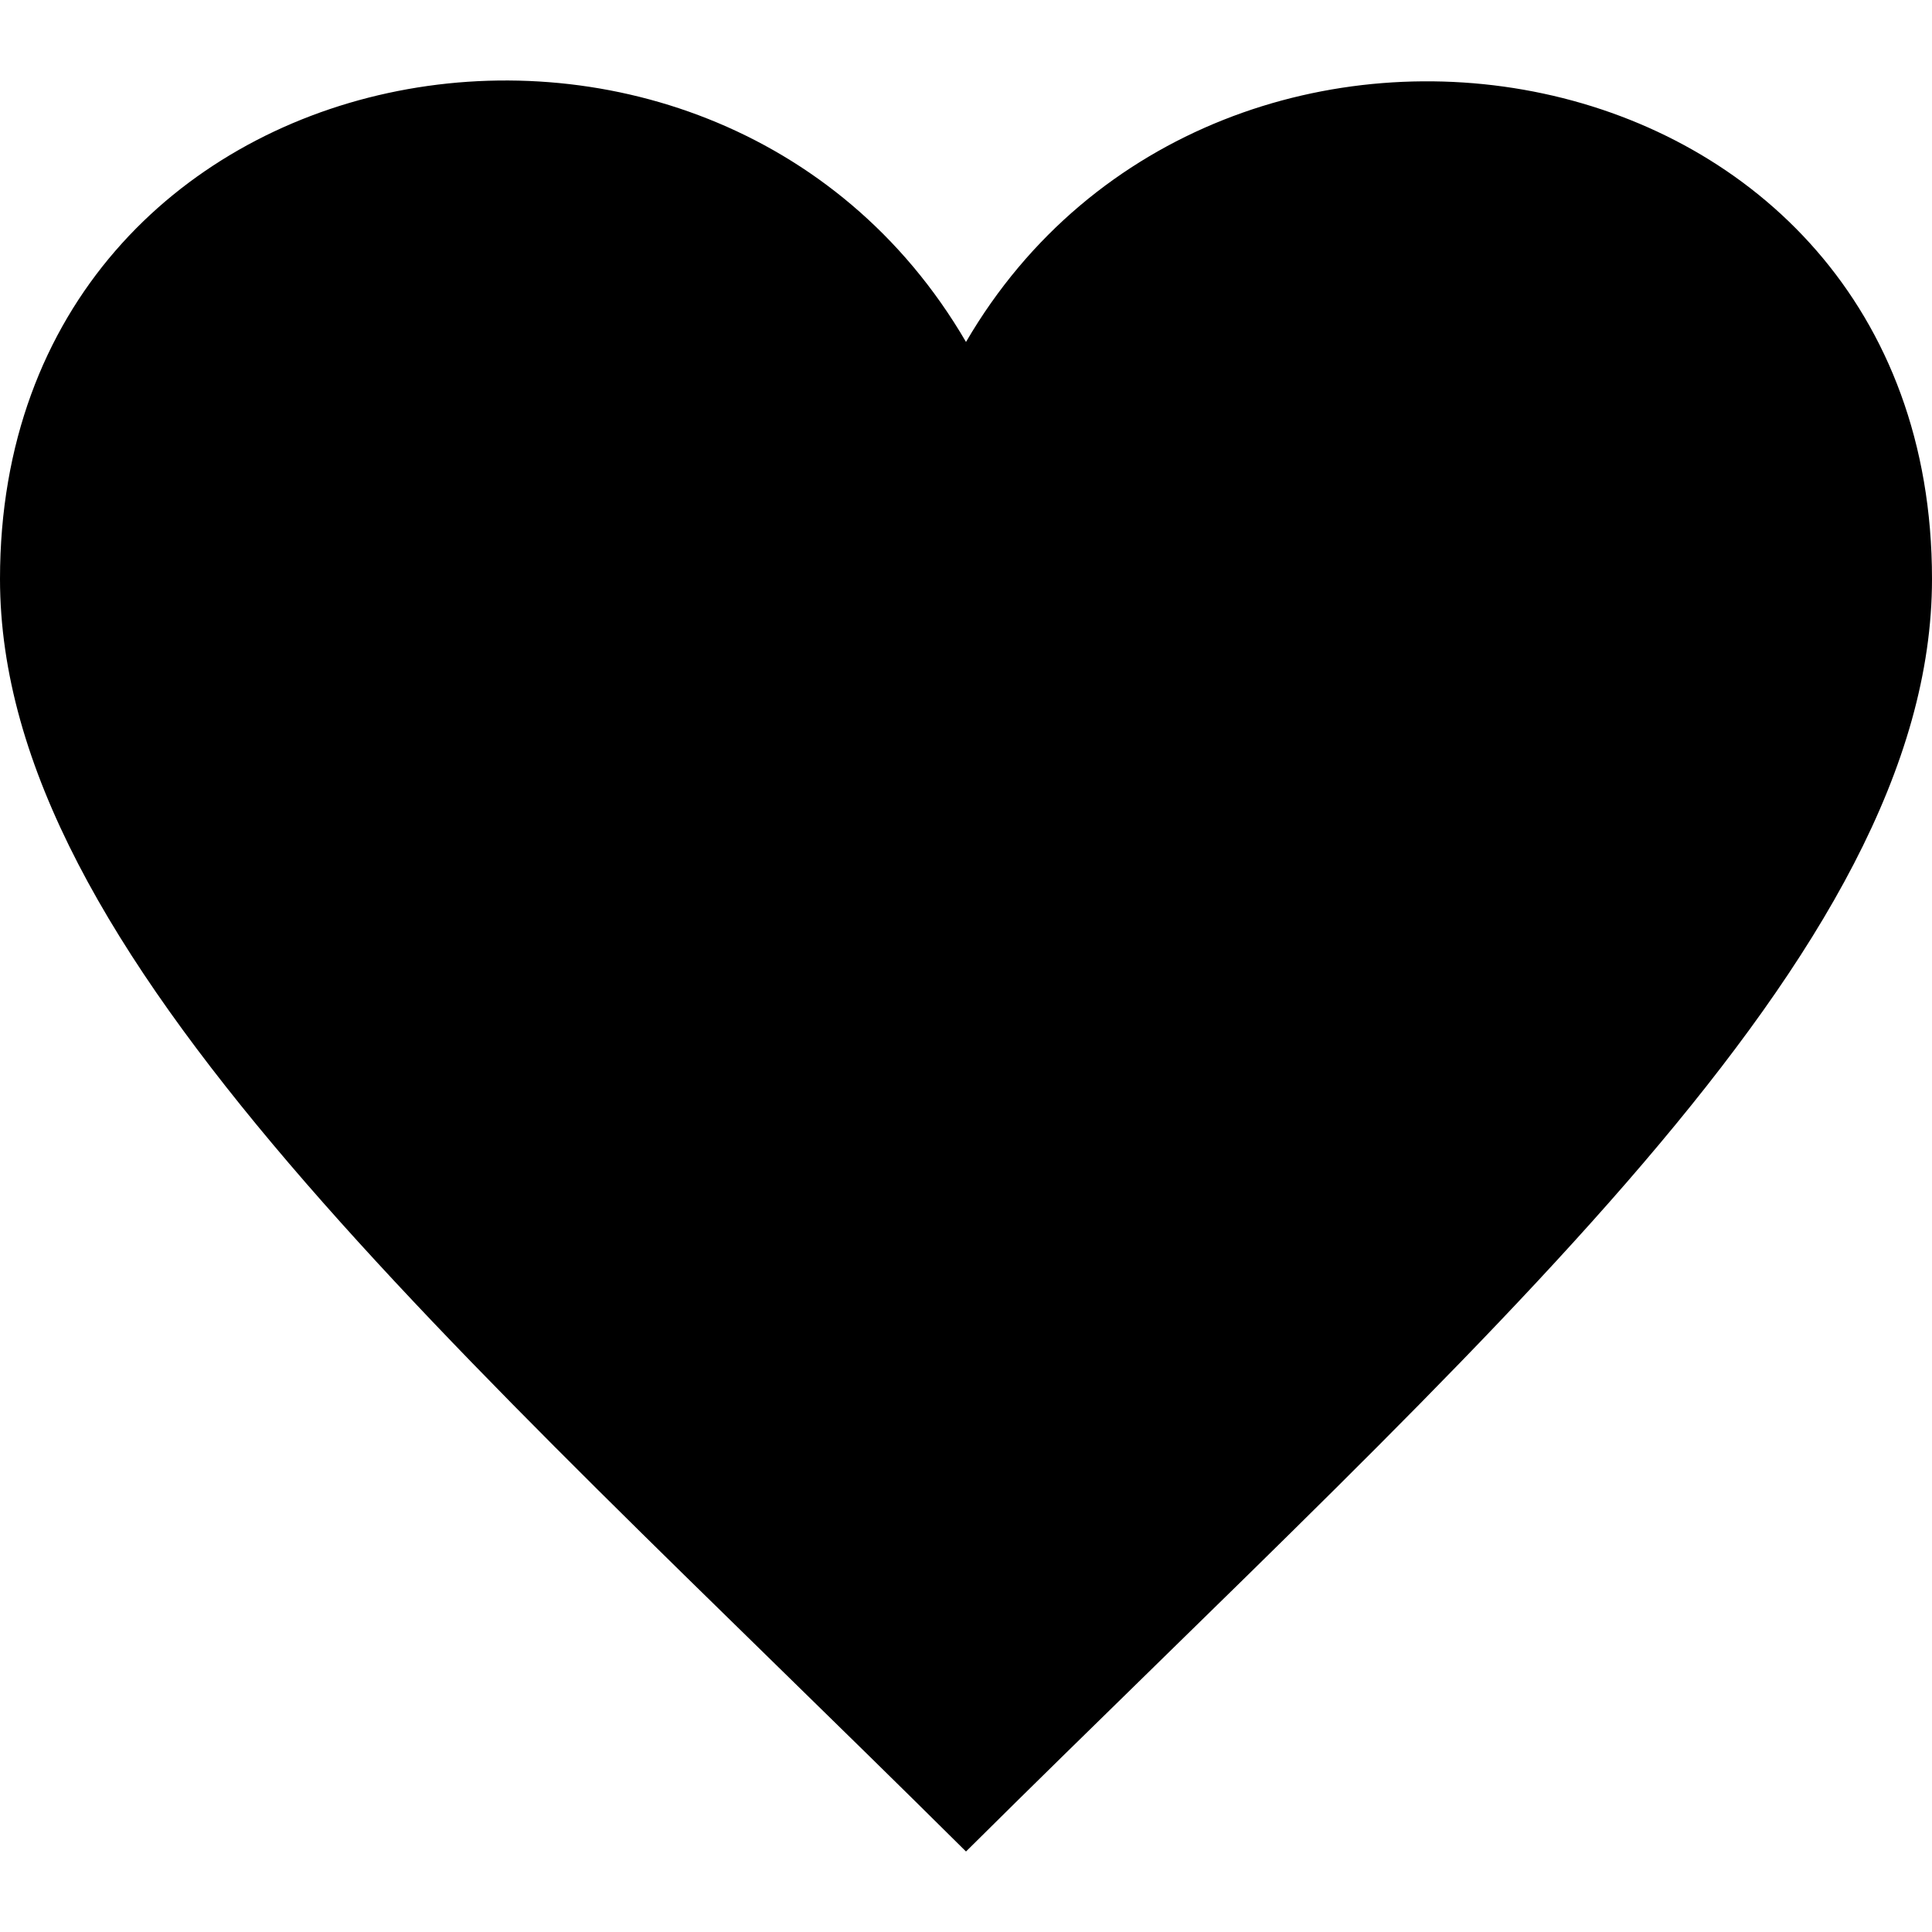
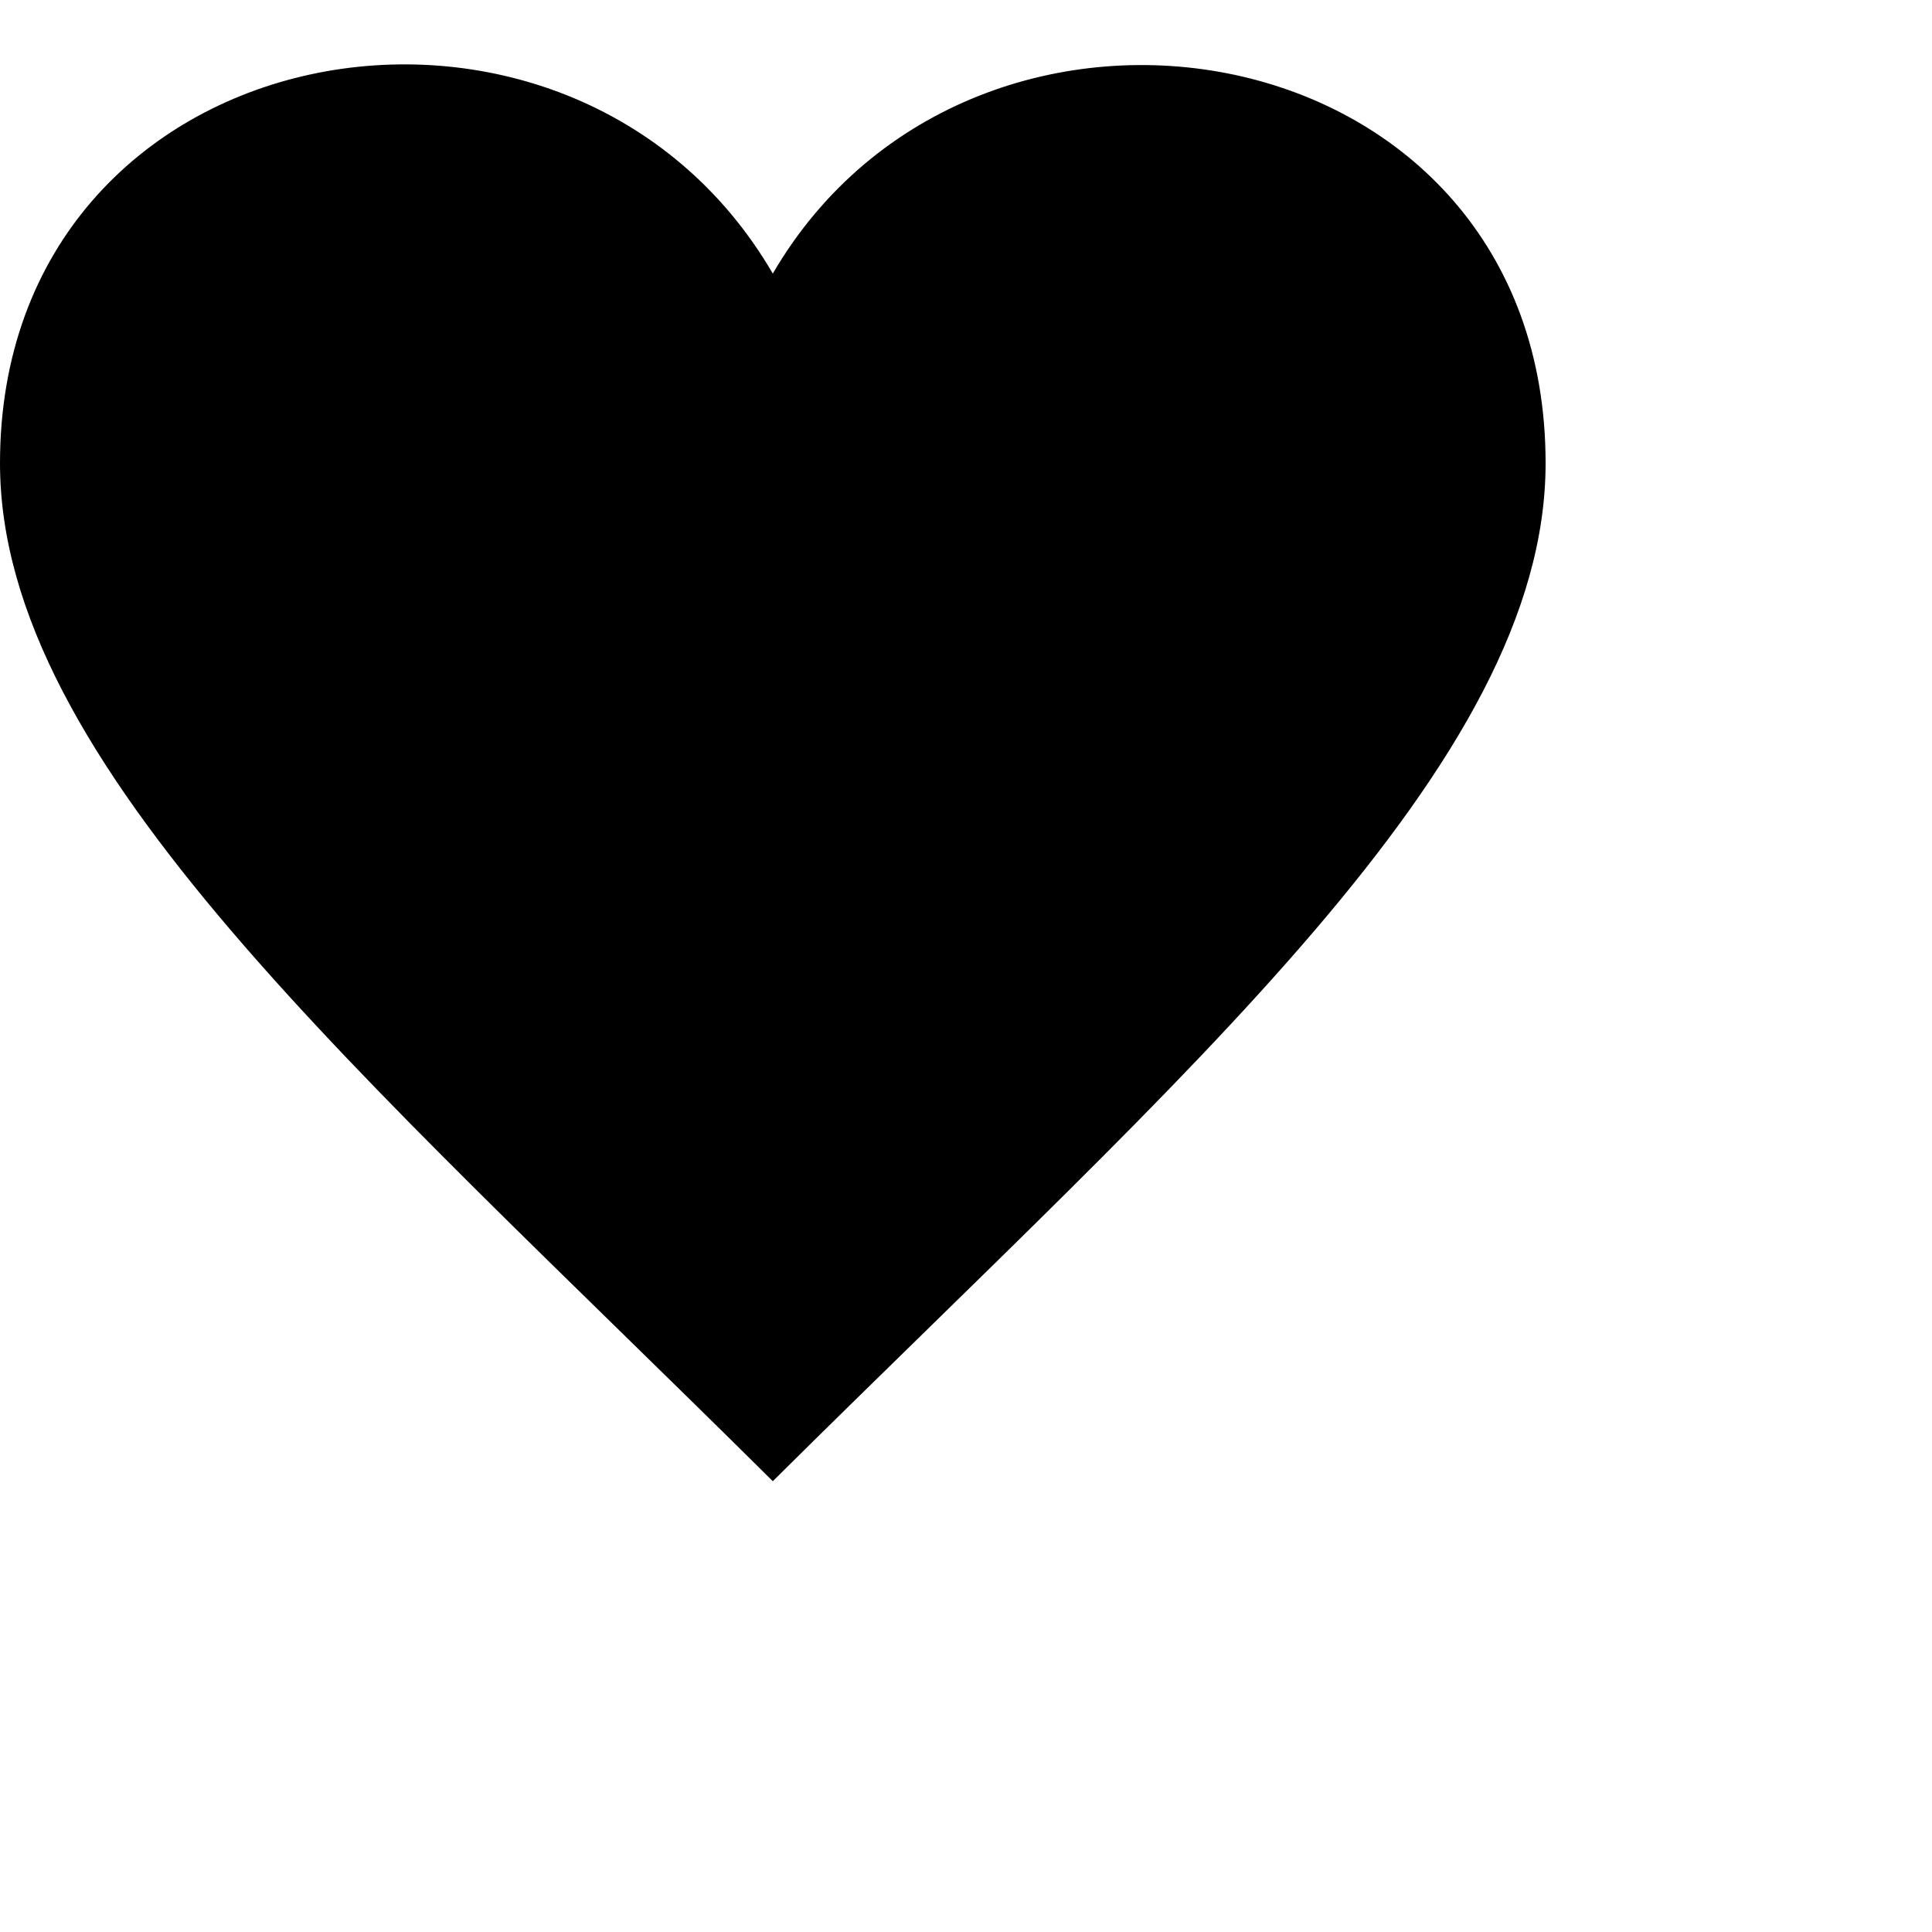
- <svg xmlns="http://www.w3.org/2000/svg" width="24" height="24" viewBox="0 0 24 24">
+ <svg xmlns="http://www.w3.org/2000/svg" width="20px" height="20px" viewBox="0 0 30 30">
  <path d="M12 4.248c-3.148-5.402-12-3.825-12 2.944 0 4.661 5.571 9.427 12 15.808 6.43-6.381 12-11.147 12-15.808 0-6.792-8.875-8.306-12-2.944z" />
</svg>
